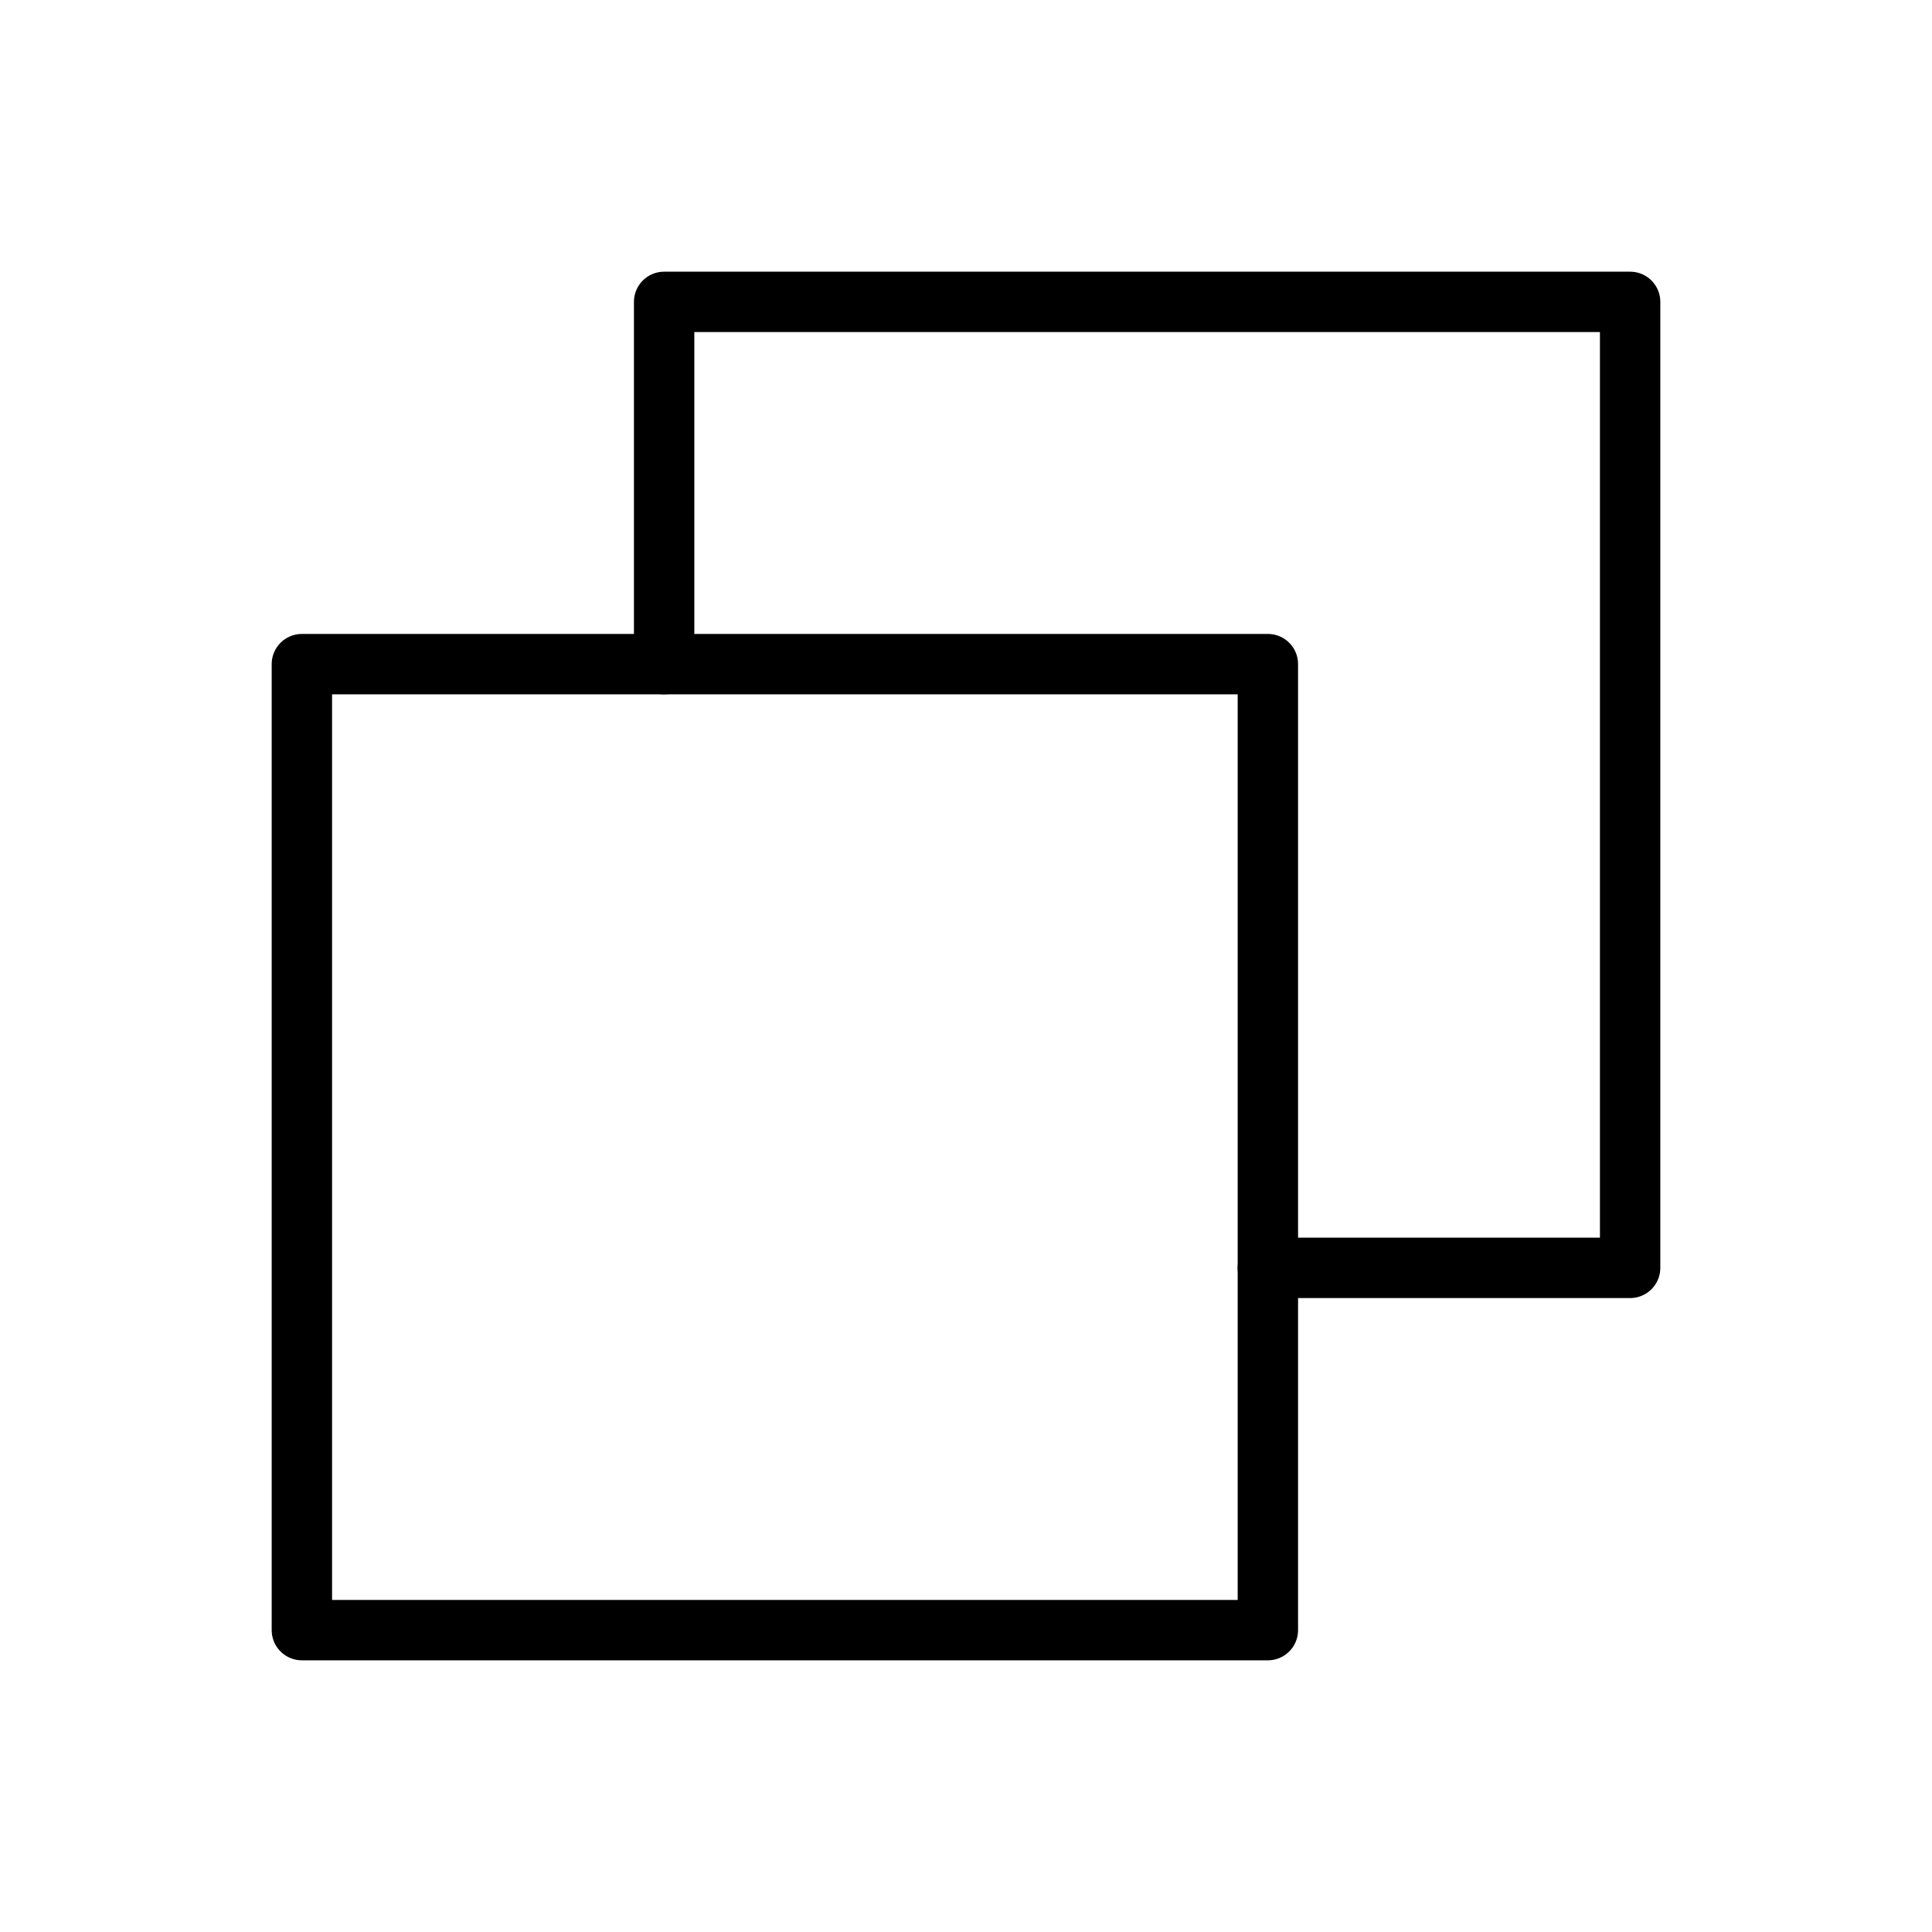
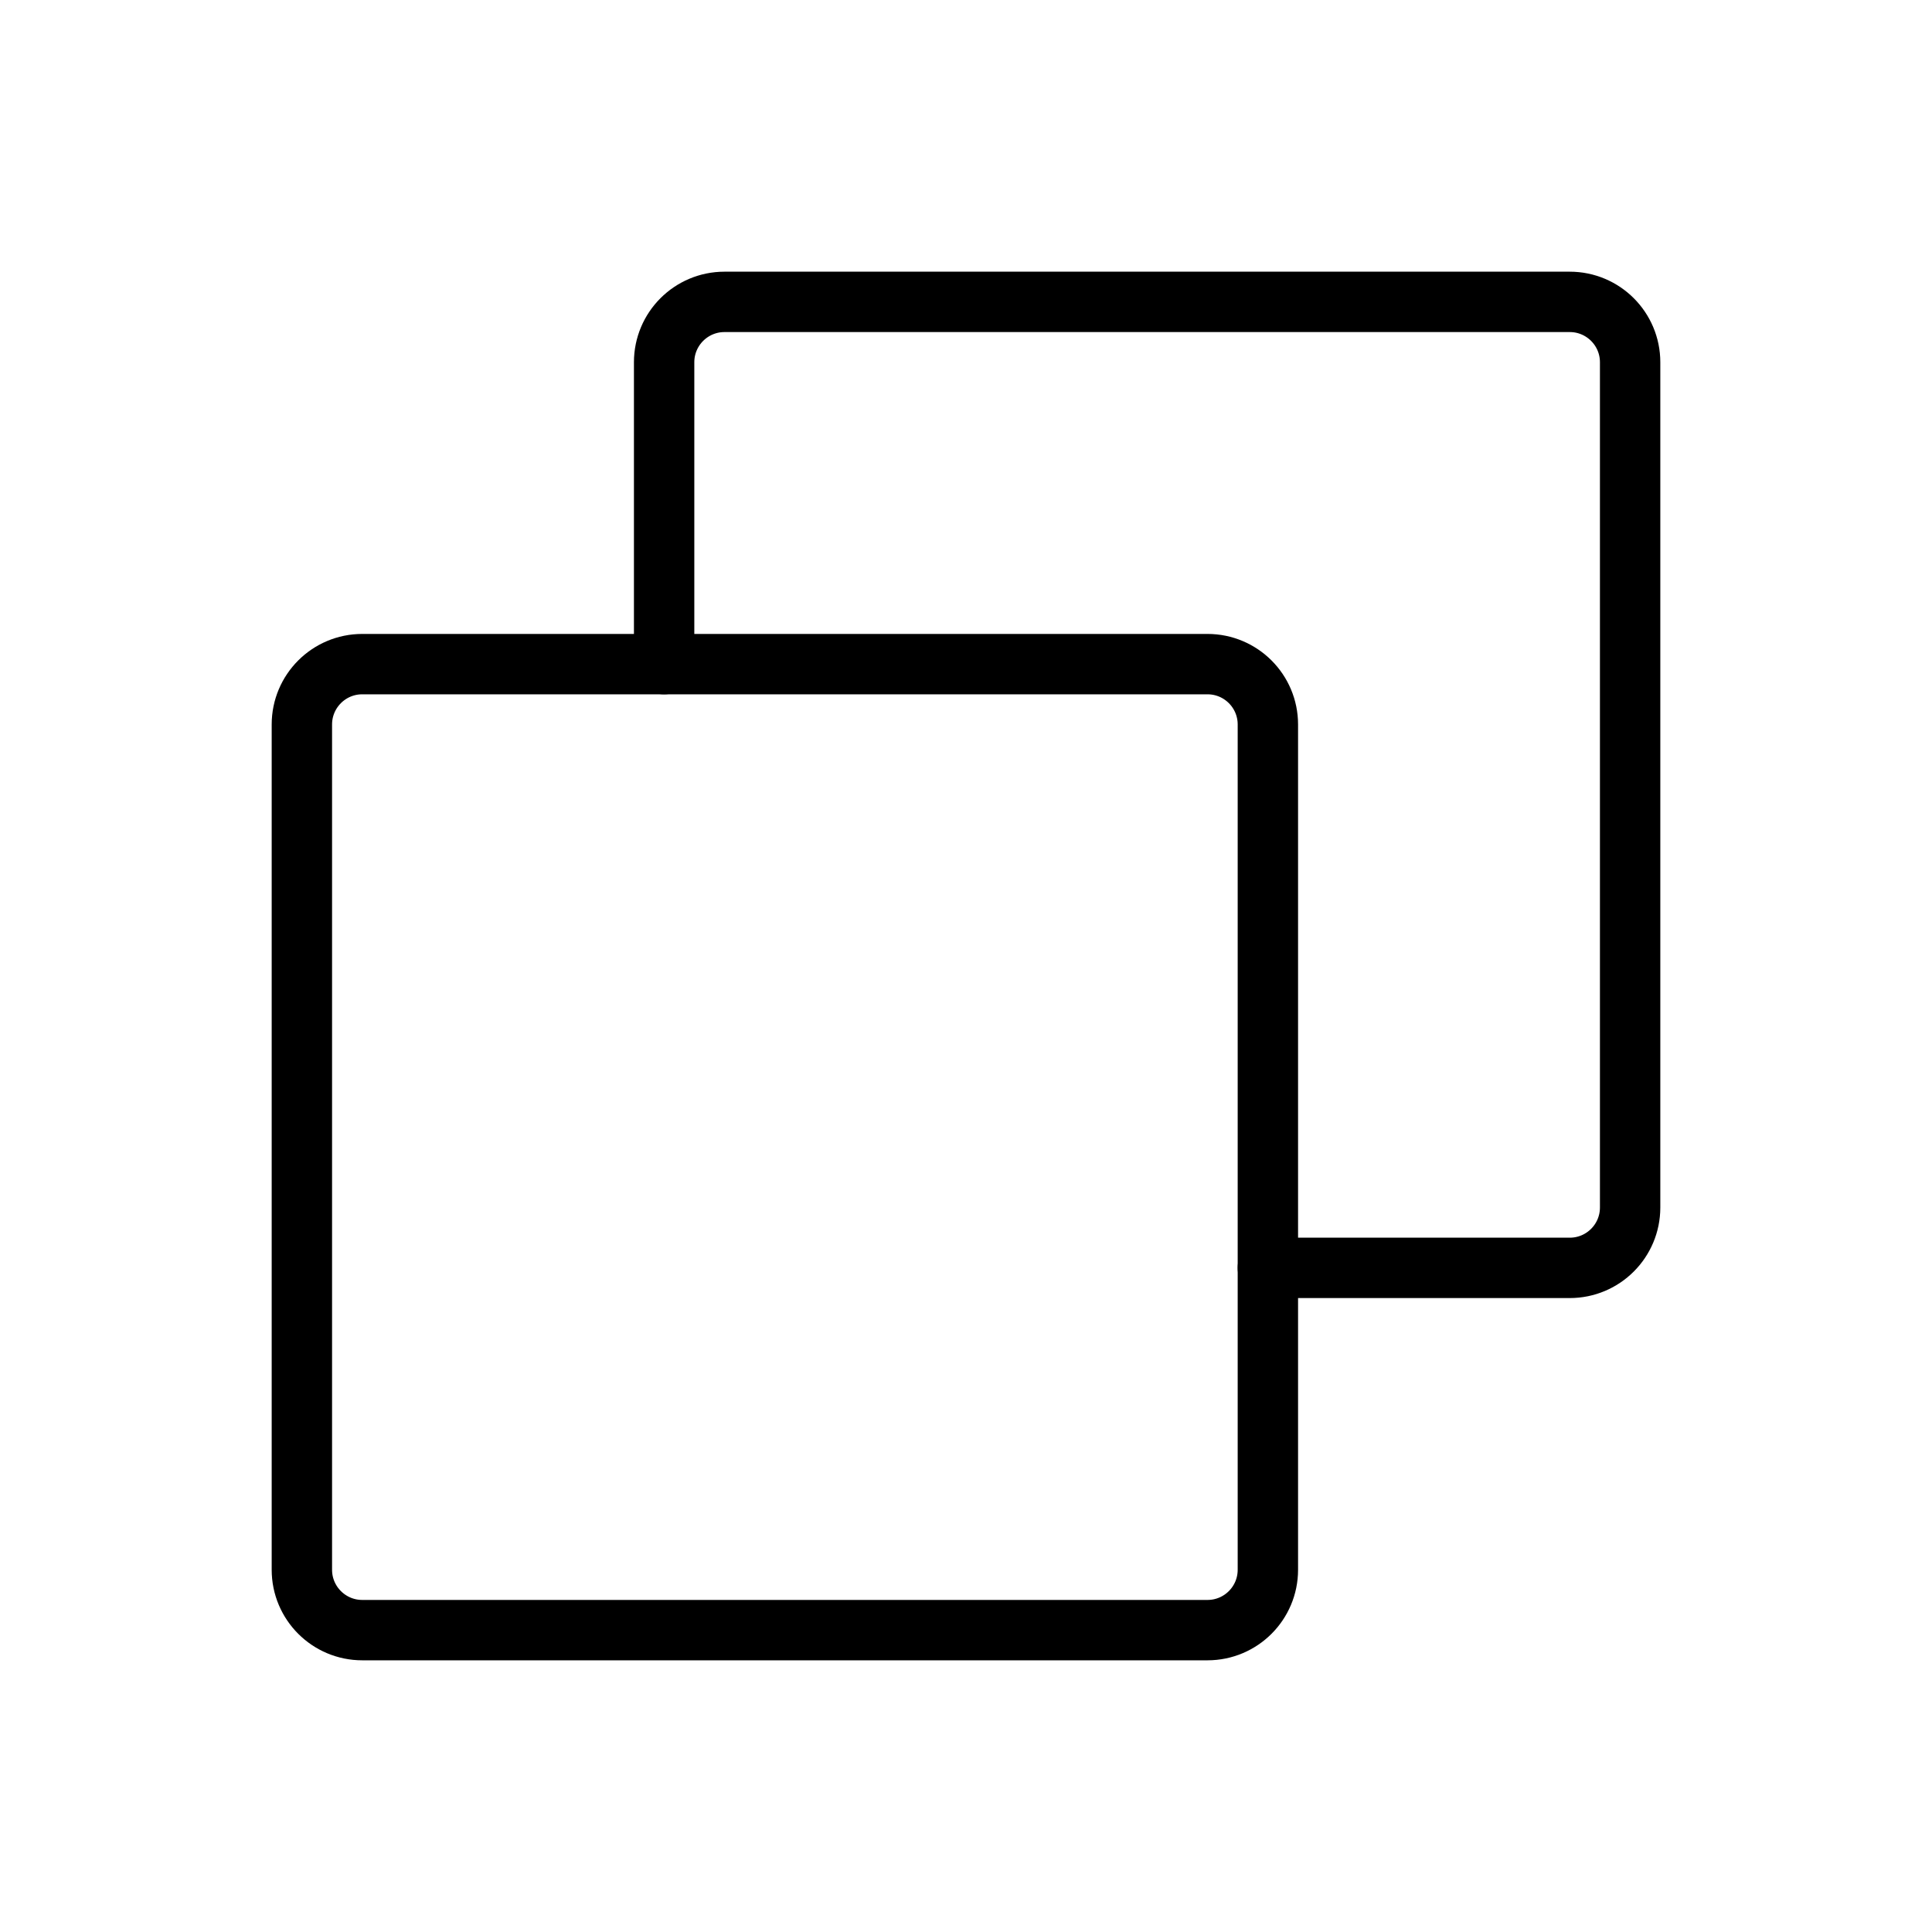
<svg xmlns="http://www.w3.org/2000/svg" viewBox="0 0 256 256">
  <rect width="256" height="256" fill="none" />
-   <polyline points="168 168 216 168 216 40 88 40 88 88" fill="none" stroke="currentColor" stroke-linecap="round" stroke-linejoin="round" stroke-width="8" />
-   <rect x="40" y="88" width="128" height="128" fill="none" stroke="currentColor" stroke-linecap="round" stroke-linejoin="round" stroke-width="8" />
+   <path d="M168,168H208a8,8,0,0,0,8-8V48a8,8,0,0,0-8-8H96a8,8,0,0,0-8,8V88" fill="none" stroke="currentColor" stroke-linecap="round" stroke-linejoin="round" stroke-width="8" />
+   <rect x="40" y="88" width="128" height="128" rx="8" fill="none" stroke="currentColor" stroke-linecap="round" stroke-linejoin="round" stroke-width="8" />
</svg>
